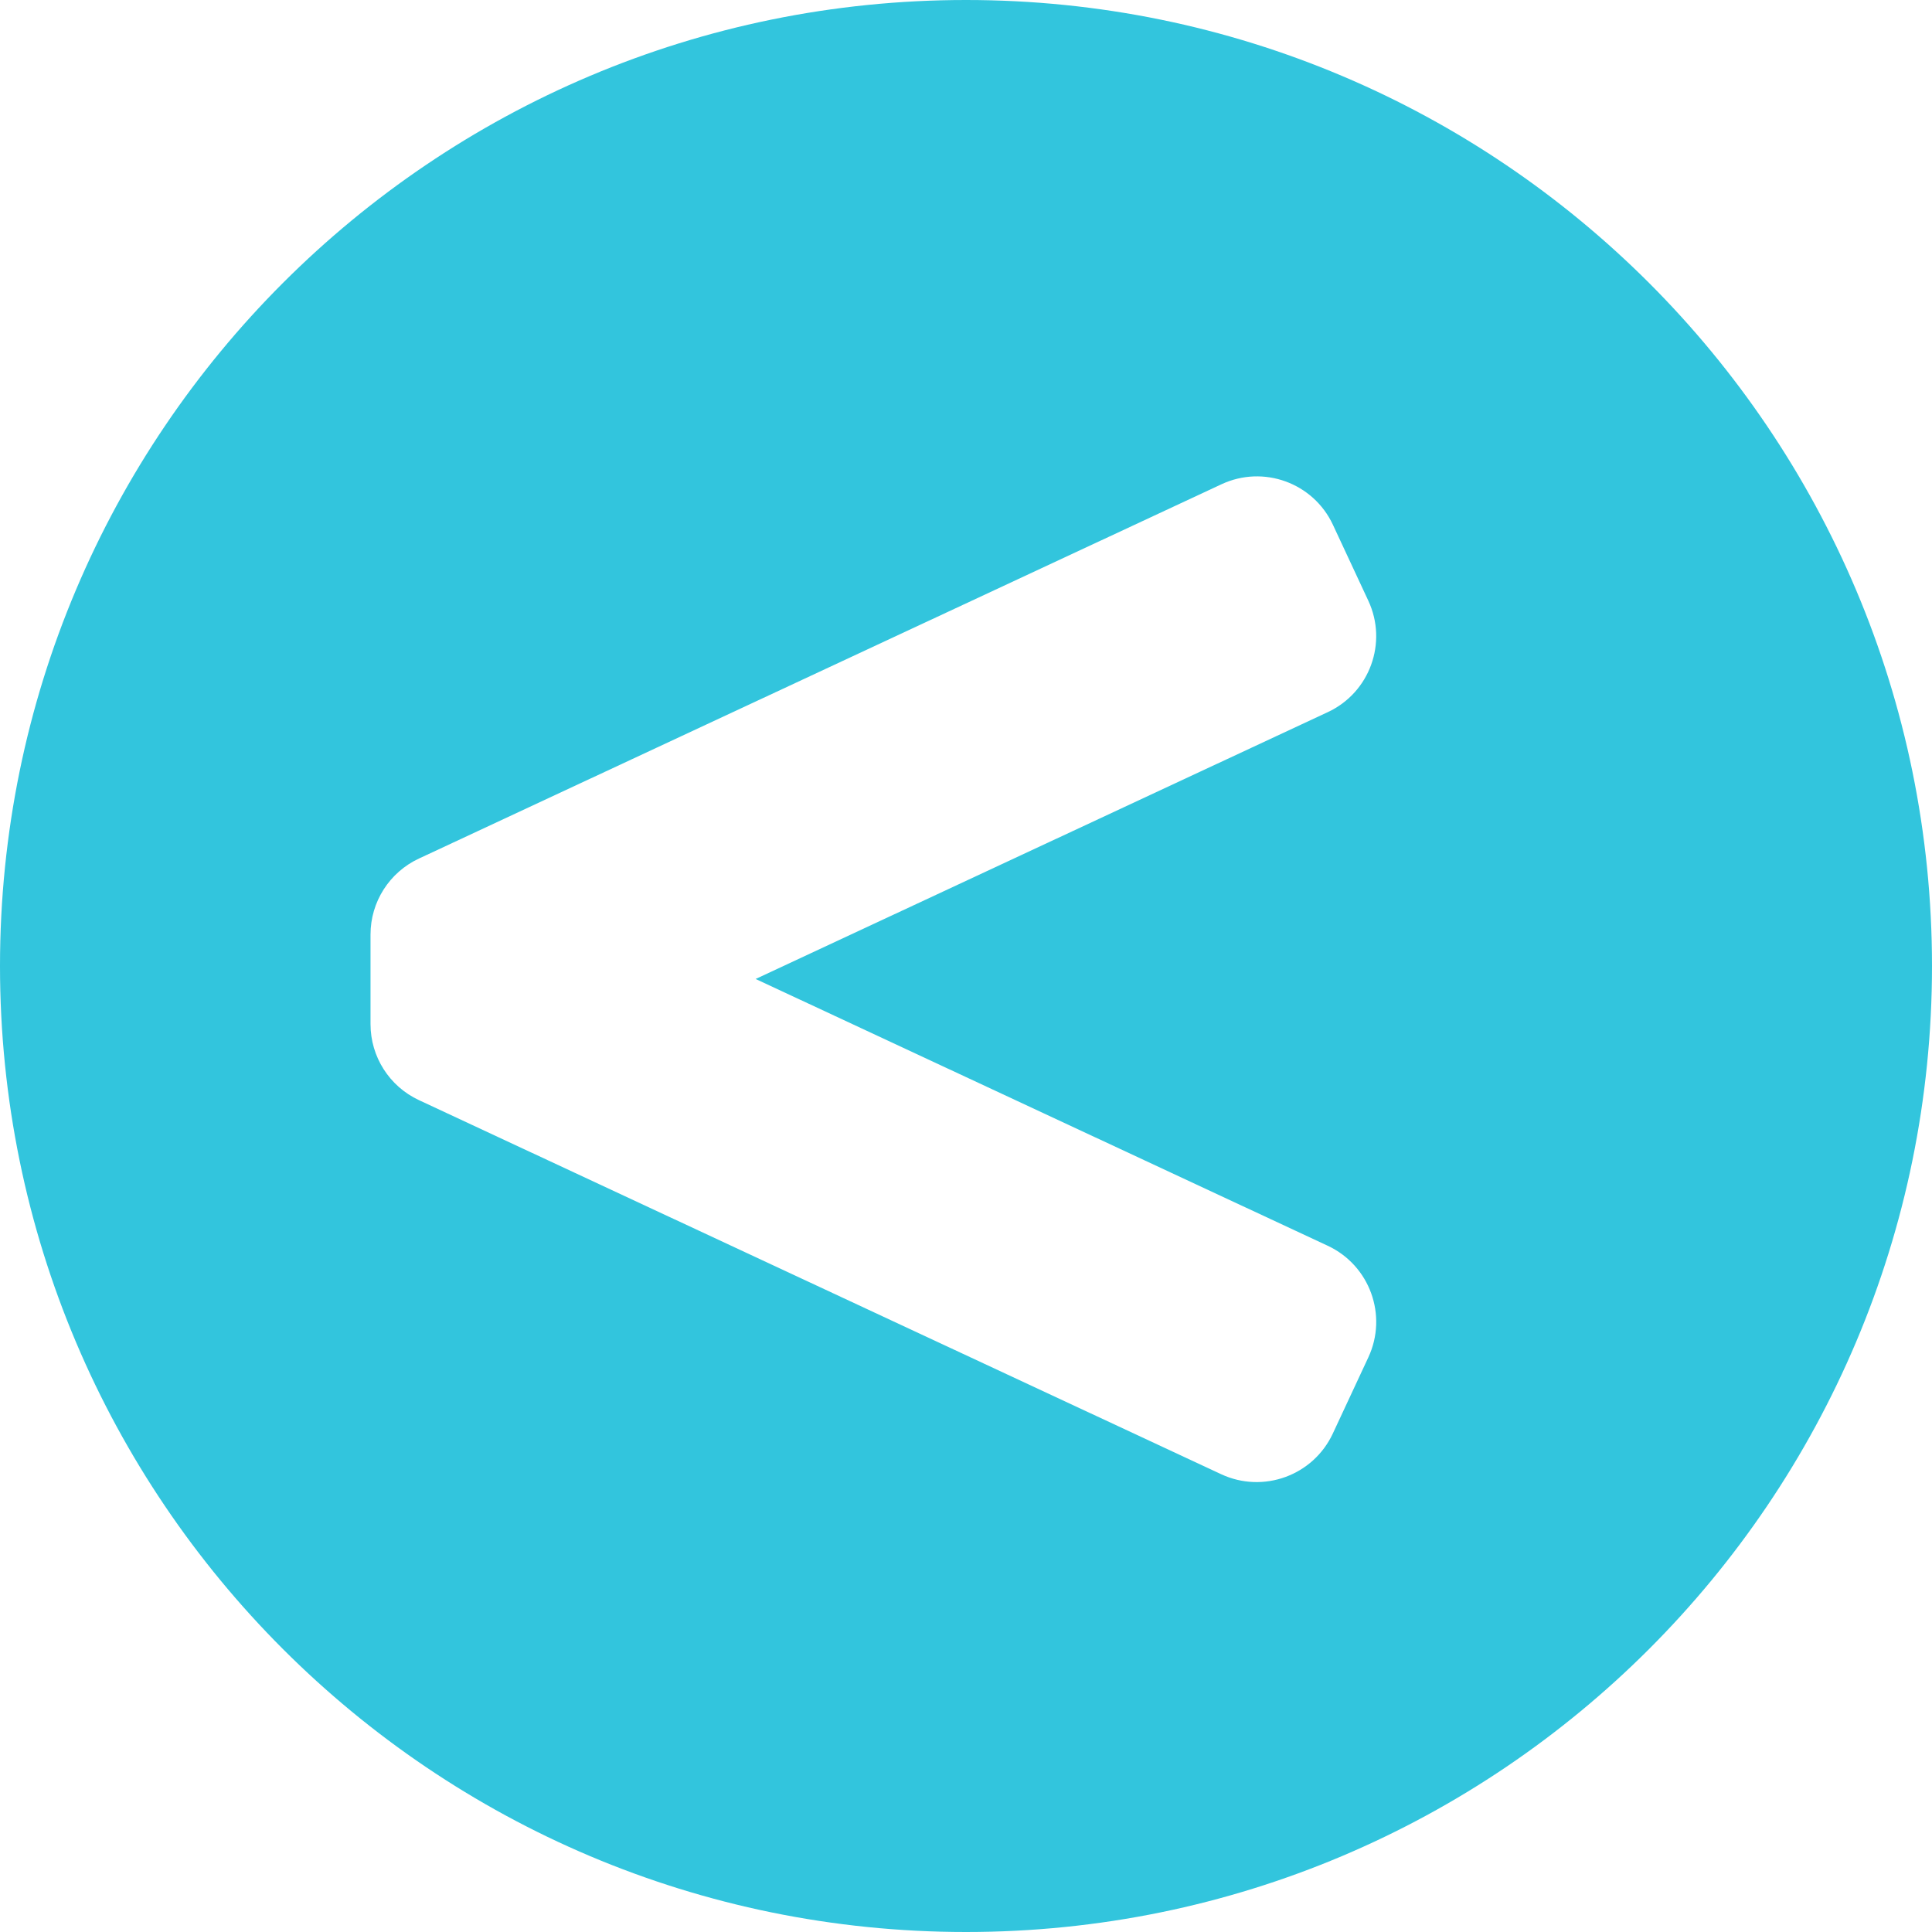
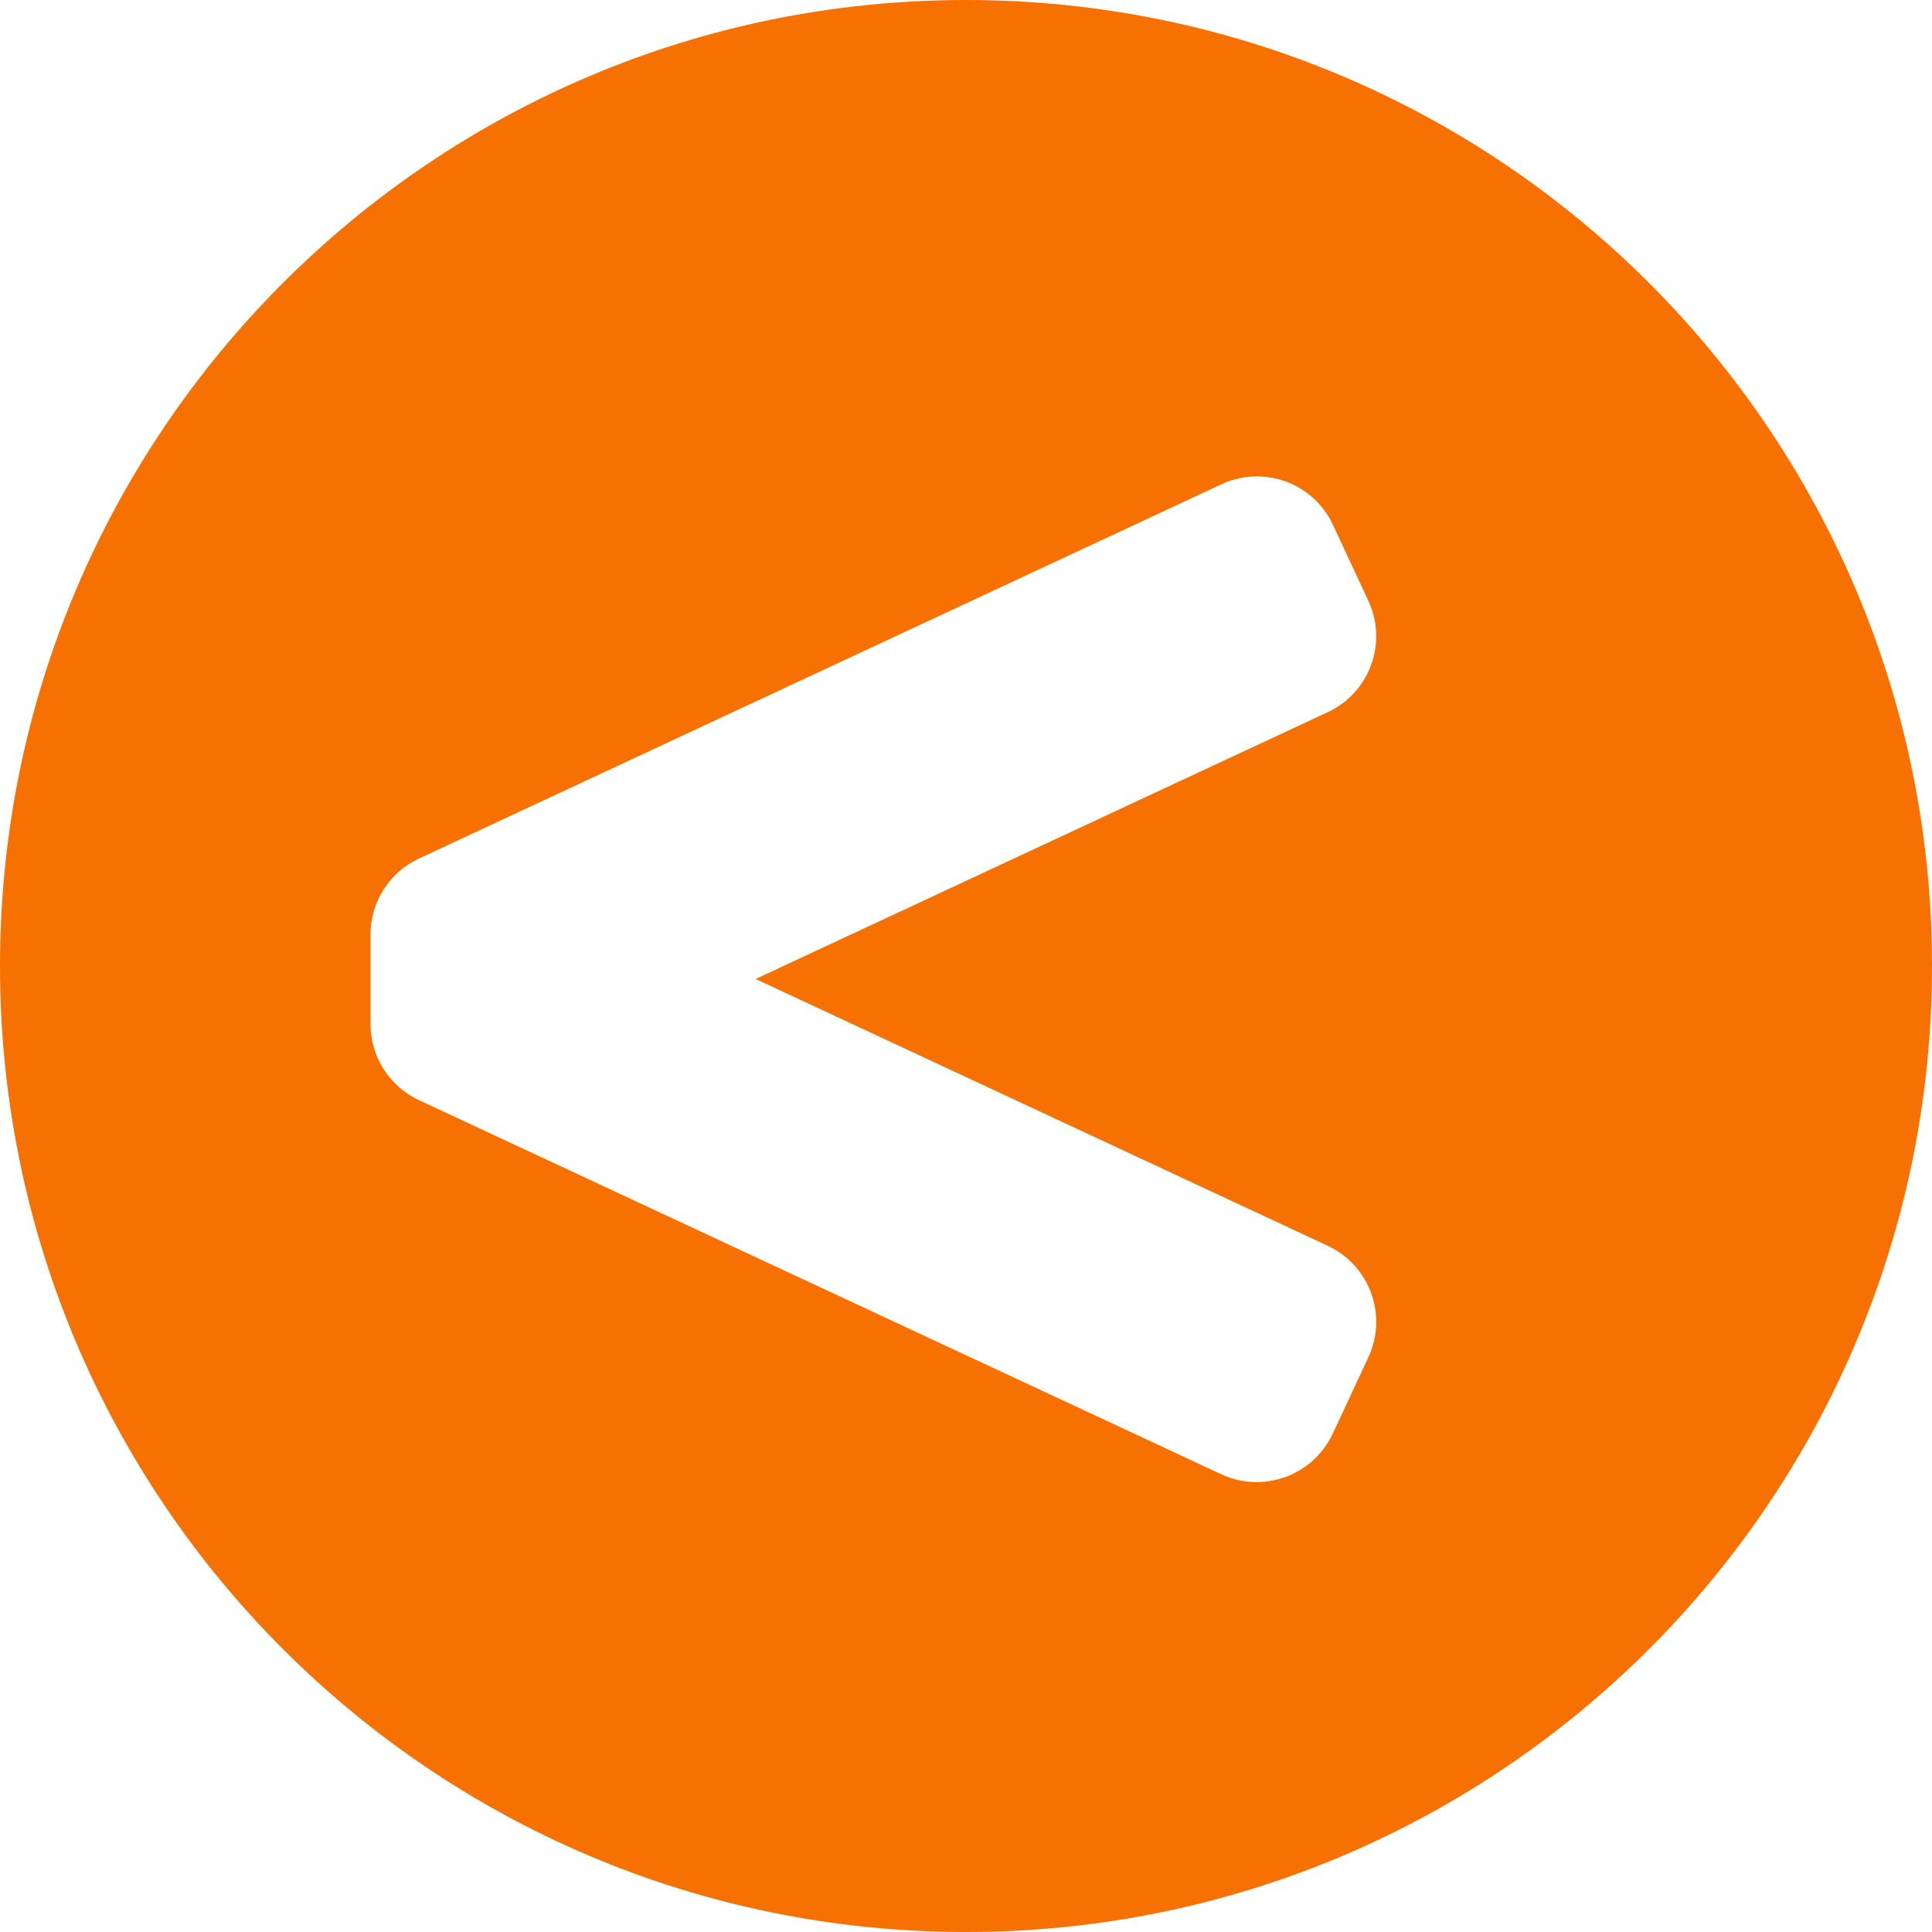
<svg xmlns="http://www.w3.org/2000/svg" width="73px" height="73px" viewBox="0 0 73 73" version="1.1">
-   <defs />
  <g id="Page-1" stroke="none" stroke-width="1" fill="none" fill-rule="evenodd">
-     <g id="Lesson-6" transform="translate(-581, -1640)" fill="#32C5DD" fill-rule="nonzero">
+     <g id="Lesson-6" transform="translate(-581, -1640)" fill="#F67102" fill-rule="nonzero">
      <path d="M617.5,1713 C597.342,1713 581,1696.658 581,1676.5 C581,1656.342 597.342,1640 617.5,1640 C637.658,1640 654,1656.342 654,1676.5 C654,1696.658 637.658,1713 617.5,1713 Z M631.165,1687.069 L609.551,1676.99 L631.17,1666.908 C632.755,1666.169 633.441,1664.284 632.702,1662.699 L631.364,1659.829 C630.625,1658.244 628.74,1657.558 627.155,1658.297 L596.829,1672.44 C595.714,1672.96 595,1674.079 595,1675.309 L595,1678.698 C595,1679.929 595.713,1681.048 596.829,1681.568 L627.14,1695.702 C628.73,1696.443 630.619,1695.755 631.36,1694.166 L632.702,1691.288 C633.443,1689.699 632.755,1687.81 631.165,1687.069 Z" id="less-than" />
    </g>
  </g>
</svg>
